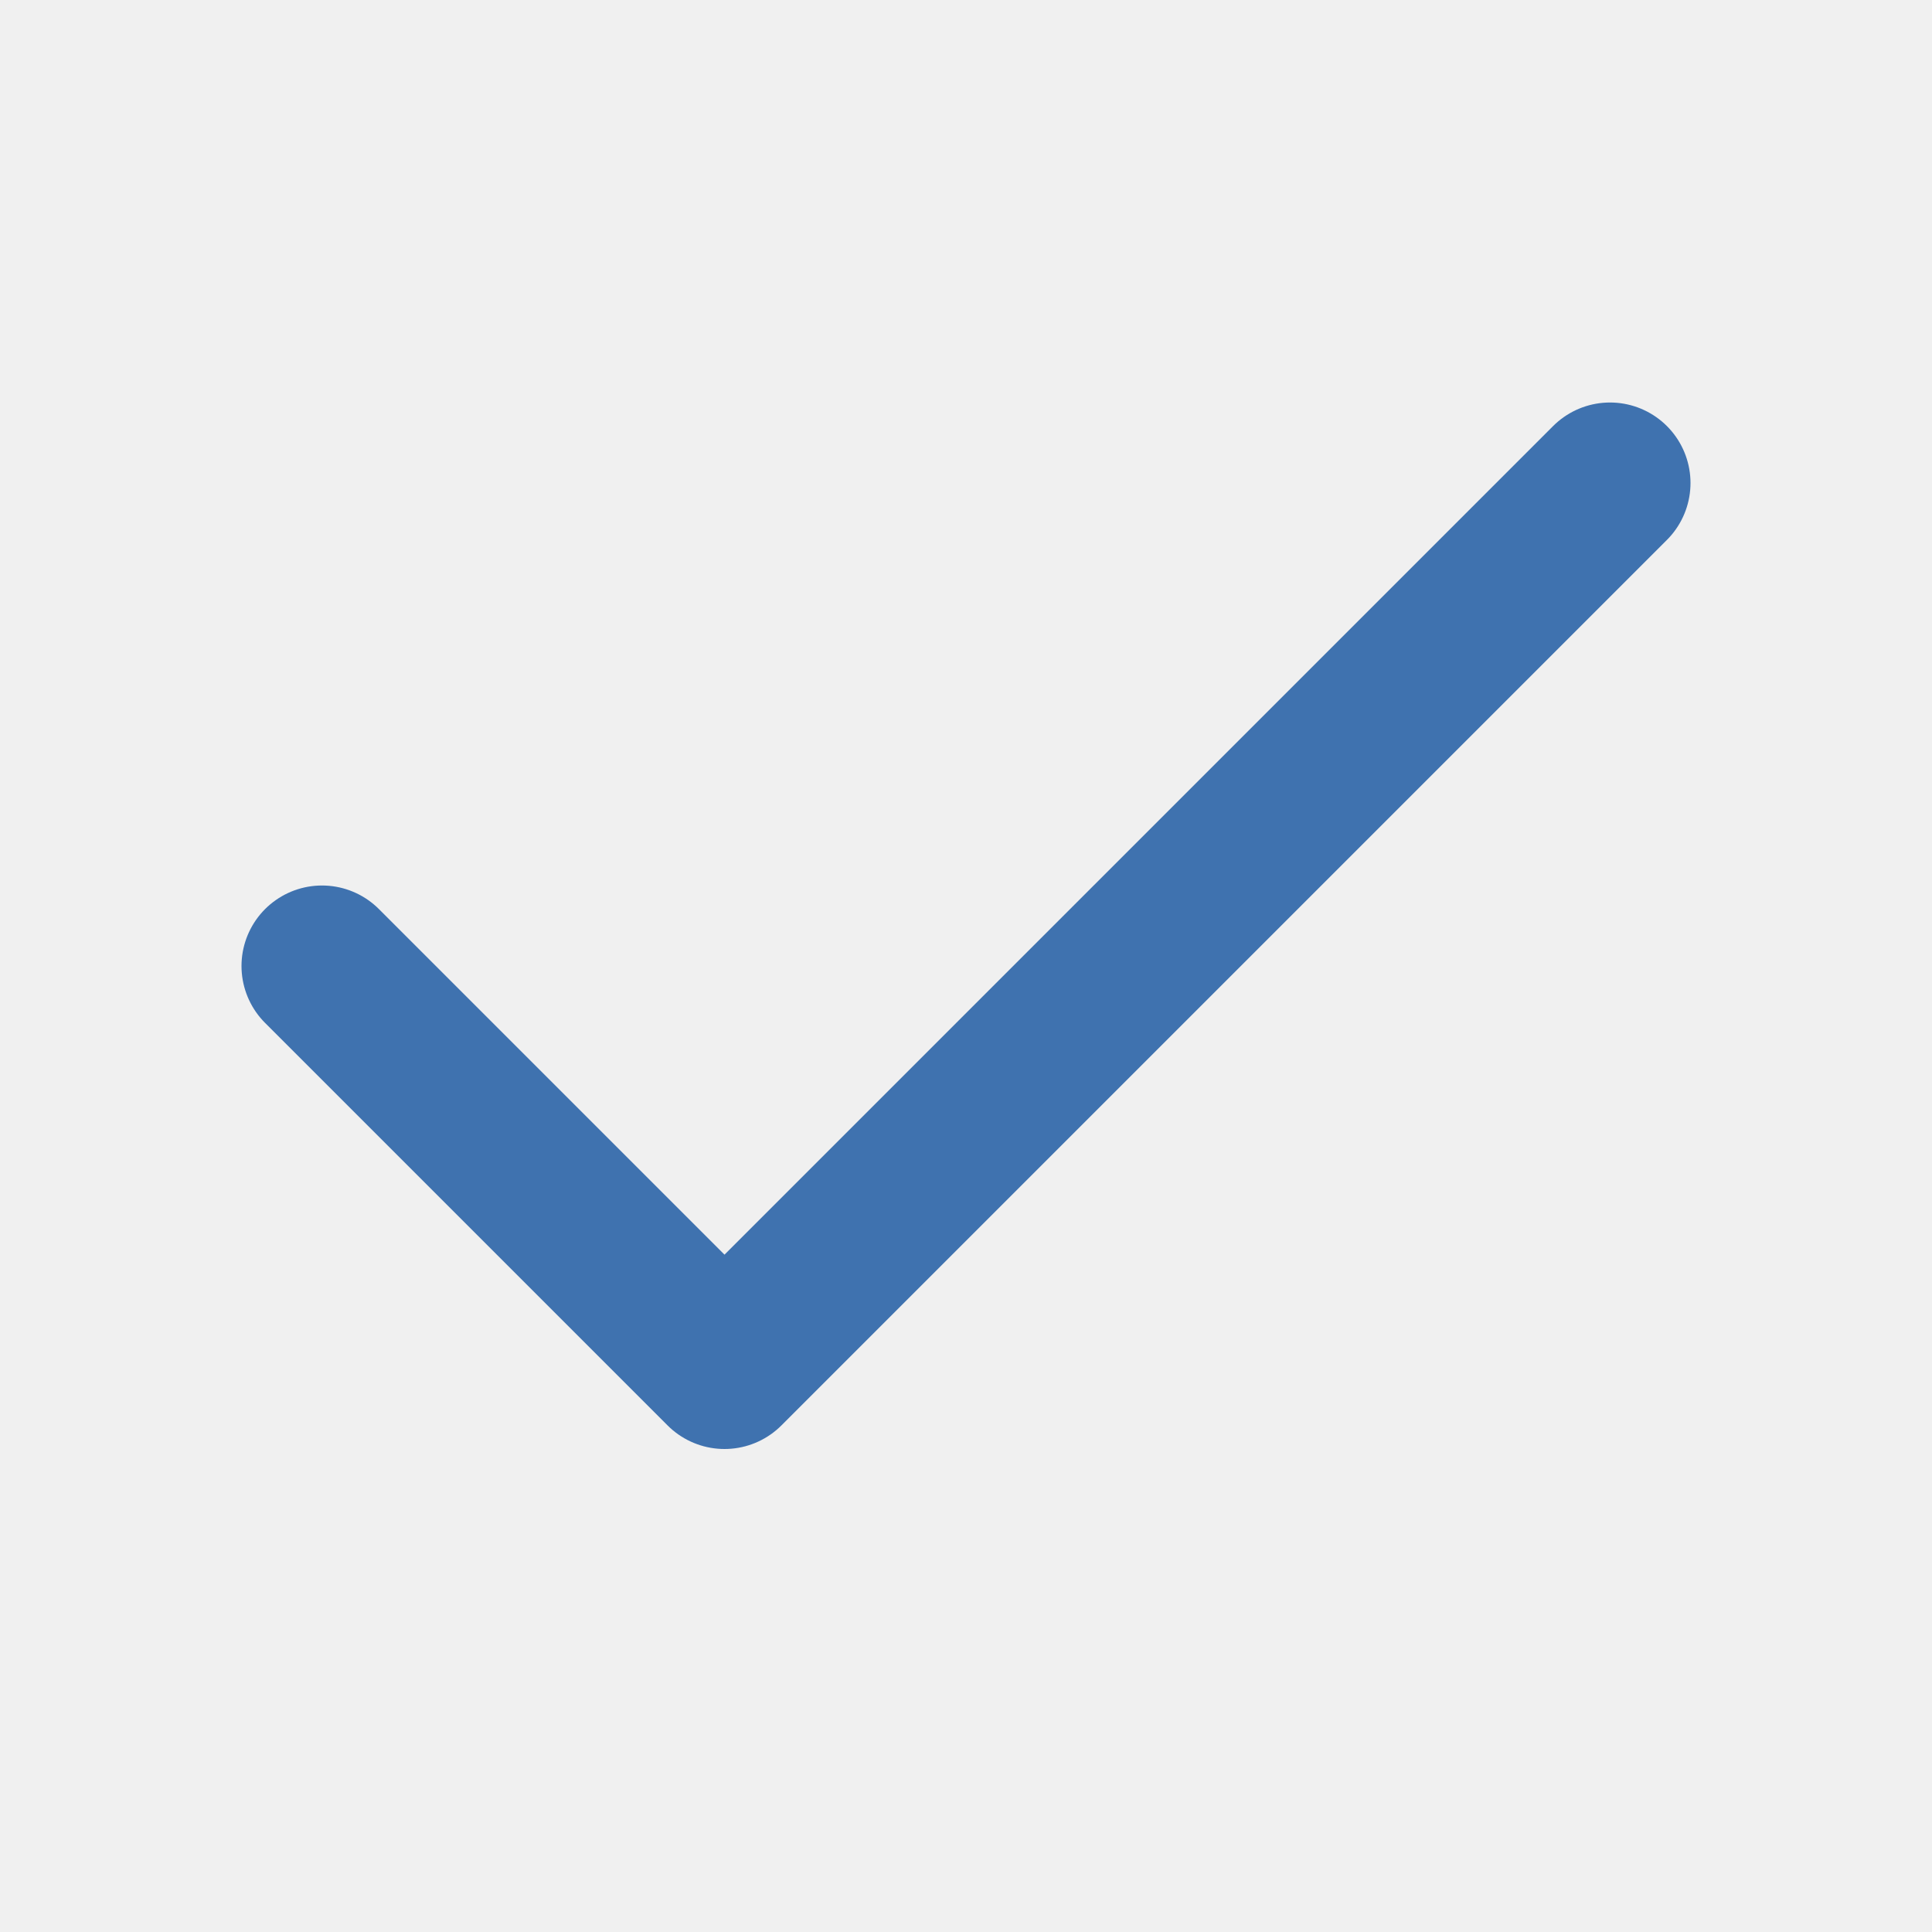
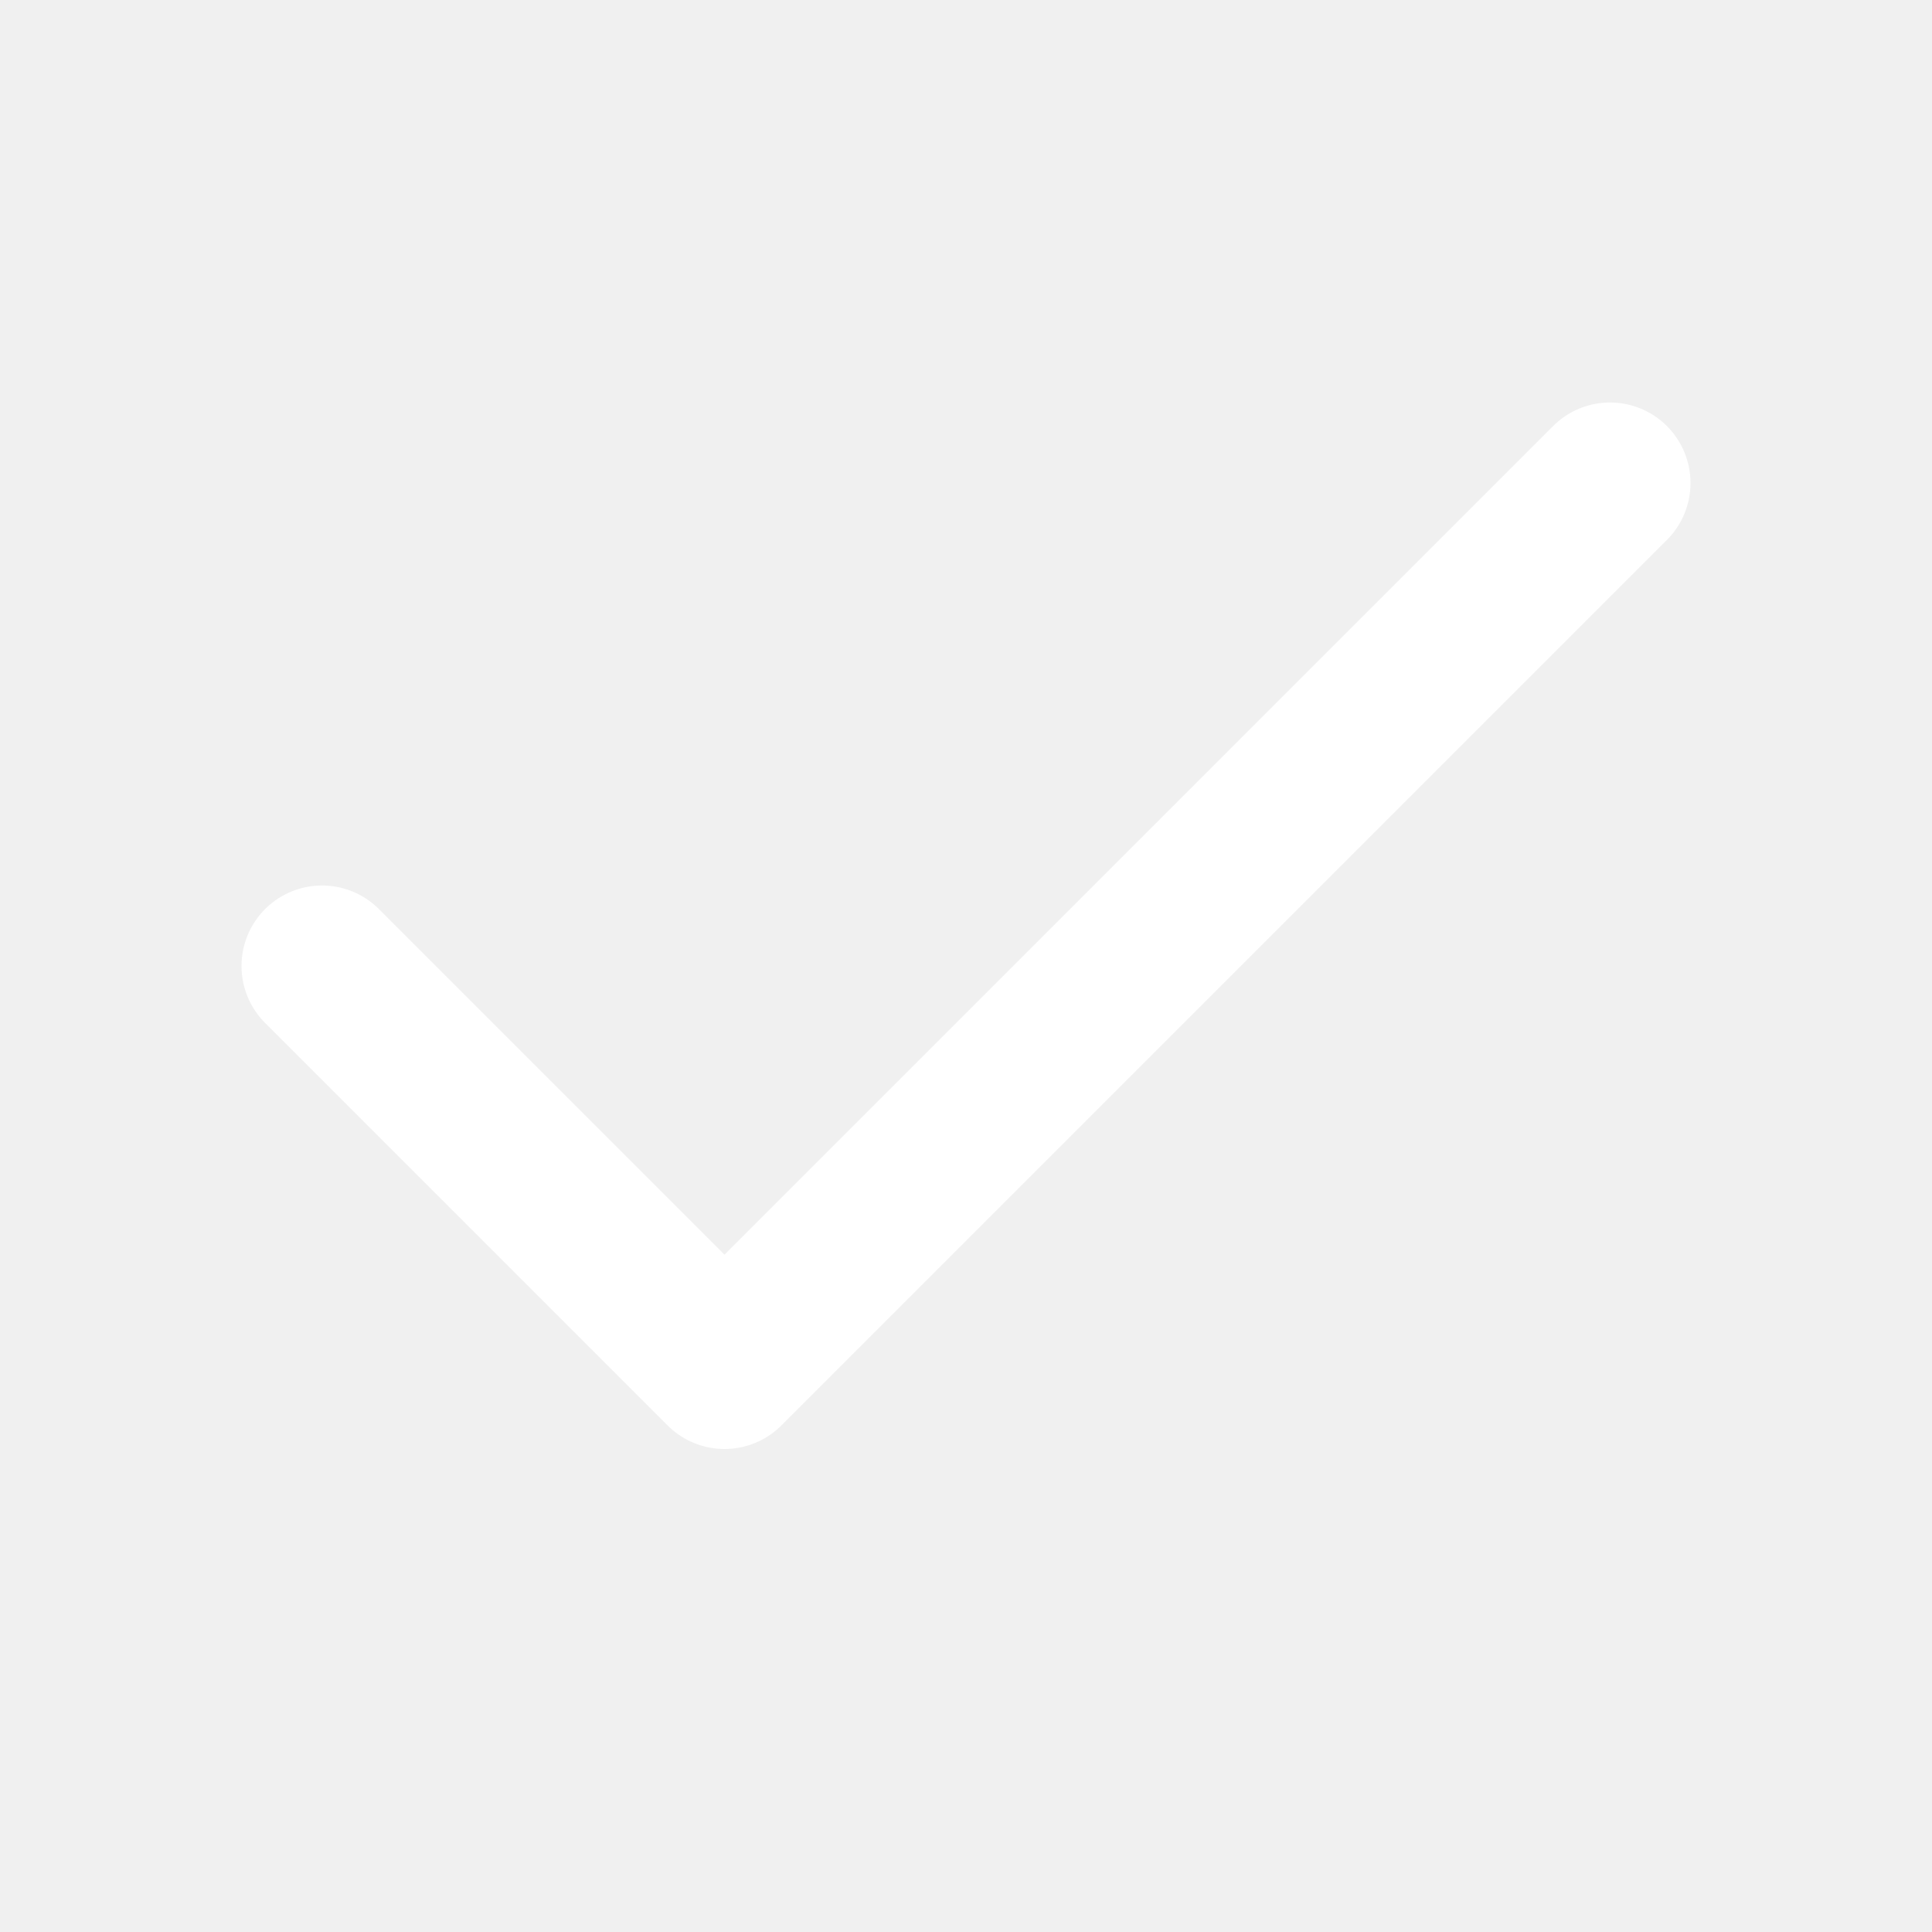
- <svg xmlns="http://www.w3.org/2000/svg" width="24" height="24" viewBox="0 0 24 24" fill="none" stroke="#3F72AF" stroke-width="2" stroke-linecap="round" stroke-linejoin="round" class="feather feather-check">
+ <svg xmlns="http://www.w3.org/2000/svg" width="24" height="24" viewBox="0 0 24 24" fill="none" stroke="#FFFFFf" stroke-width="2" stroke-linecap="round" stroke-linejoin="round" class="feather feather-check">
  <polyline points="20 6 9 17 4 12" />
</svg>
